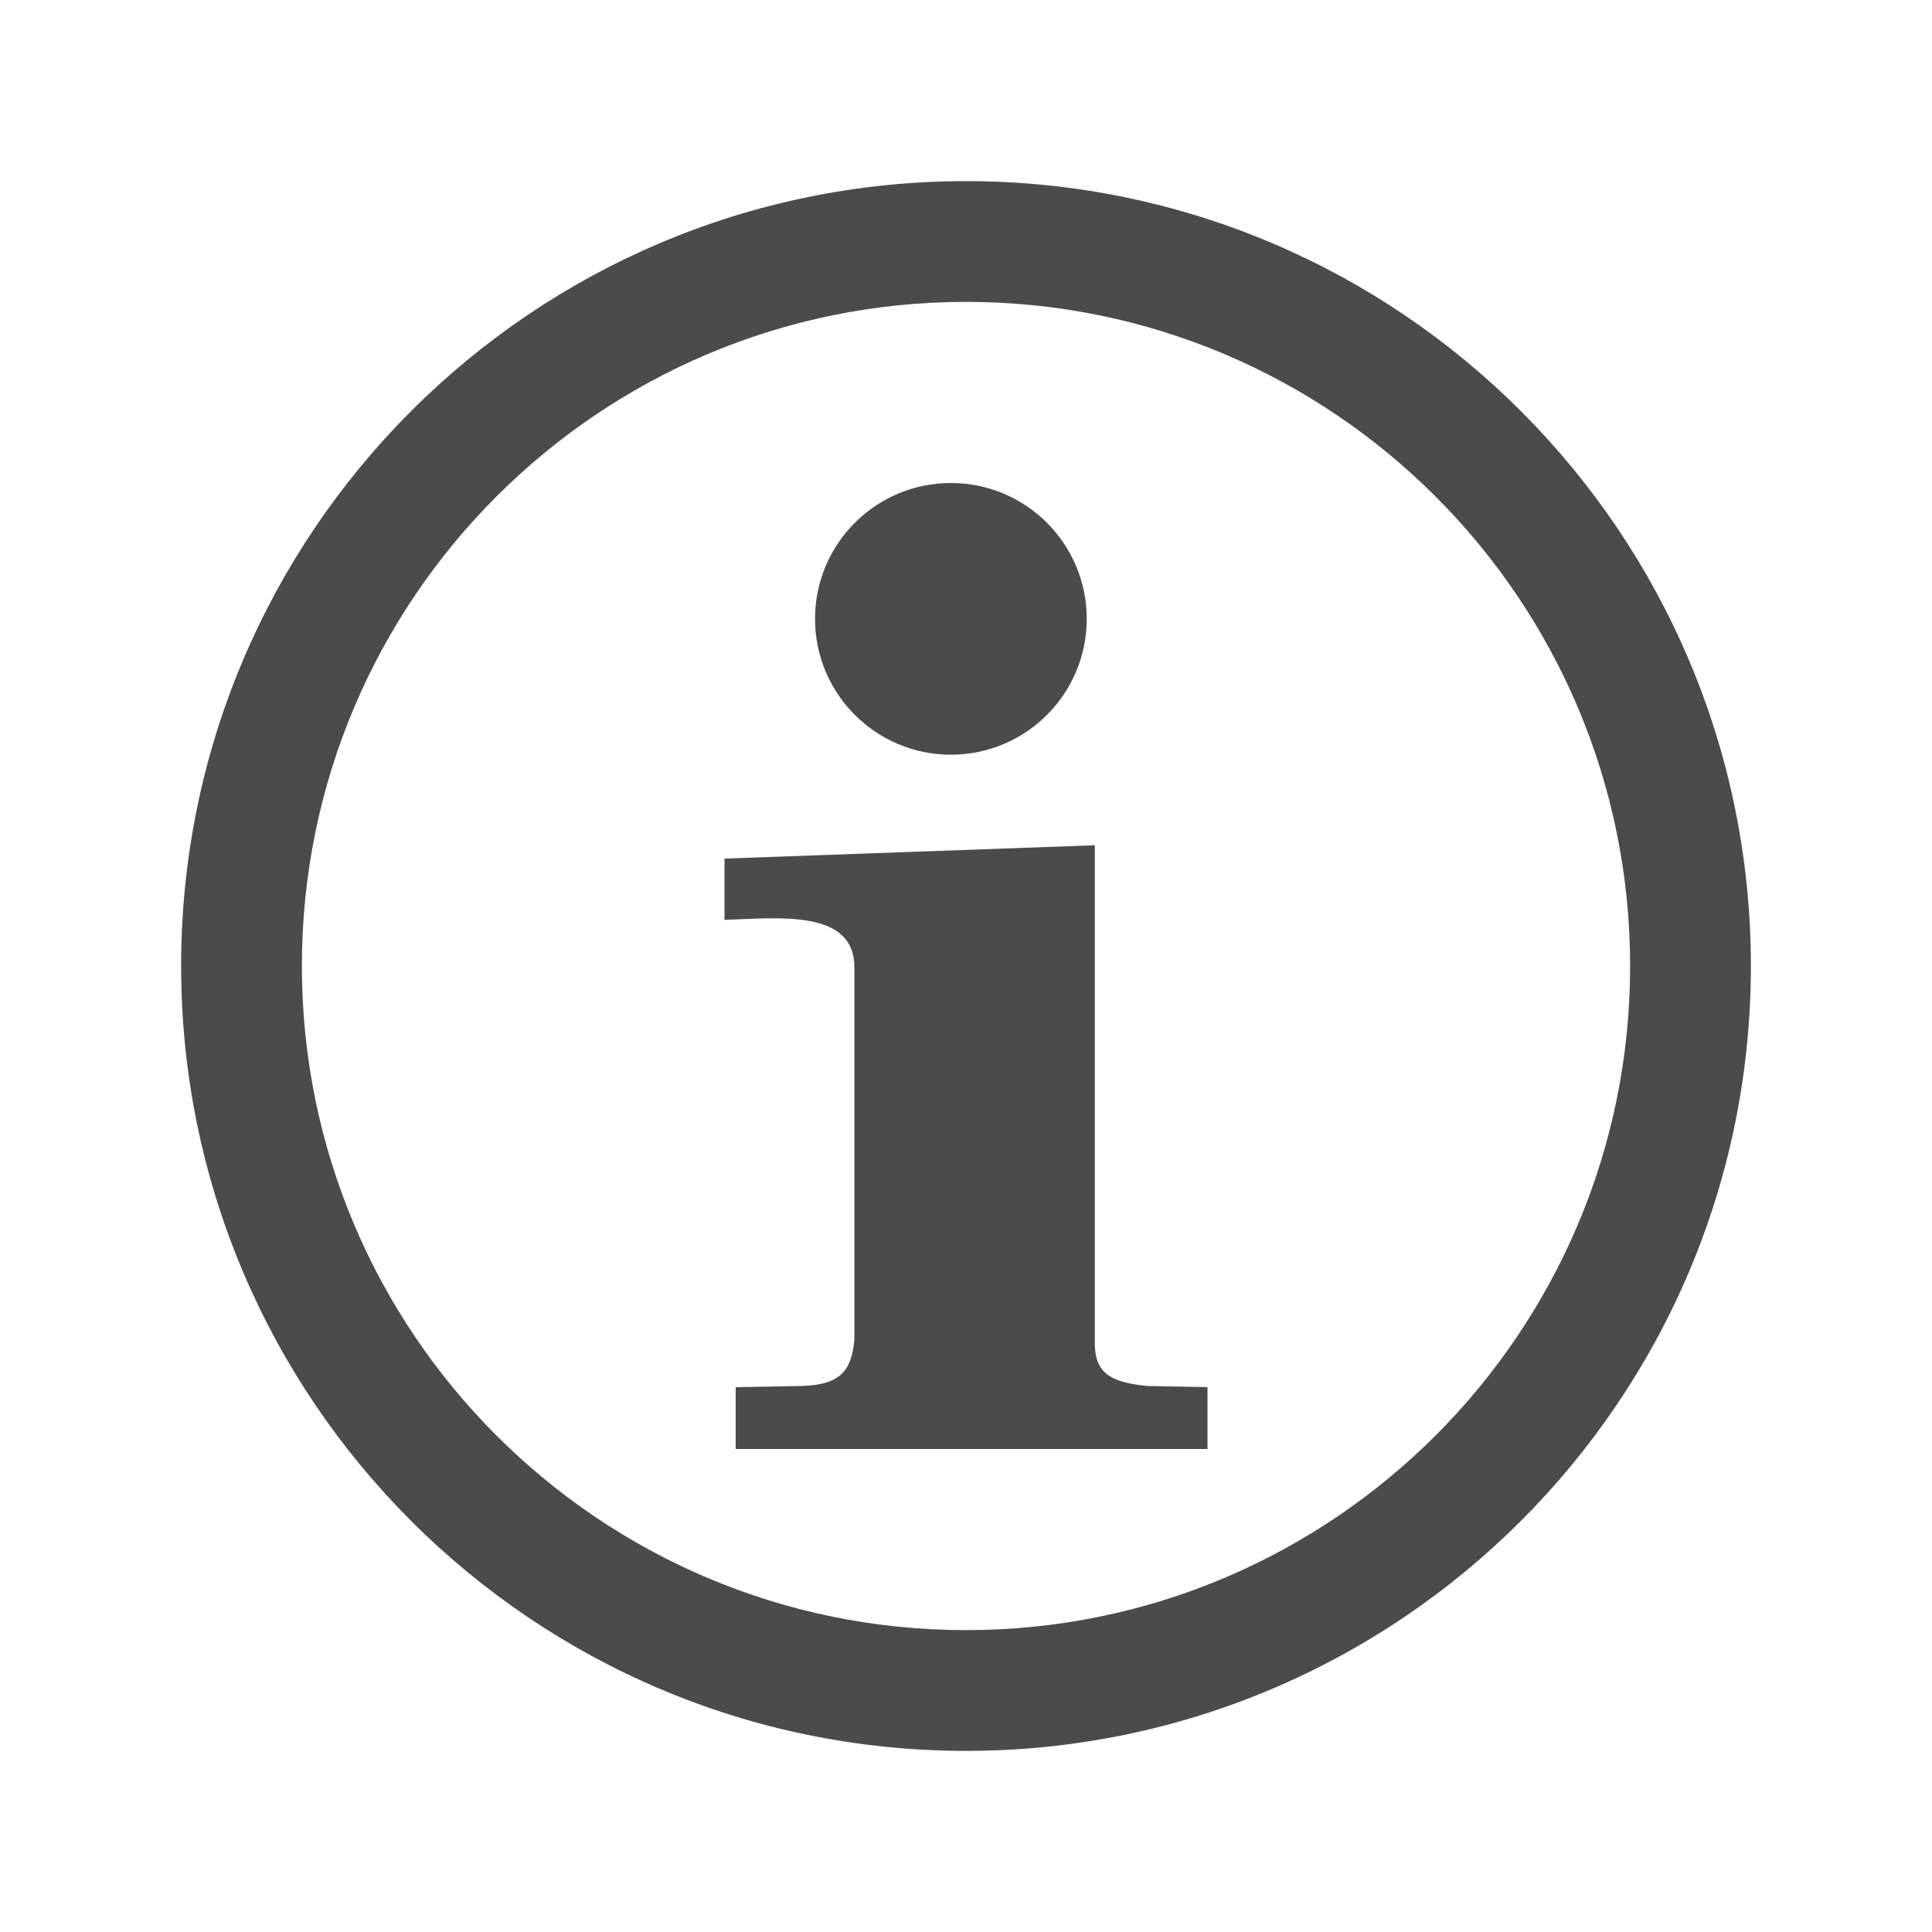
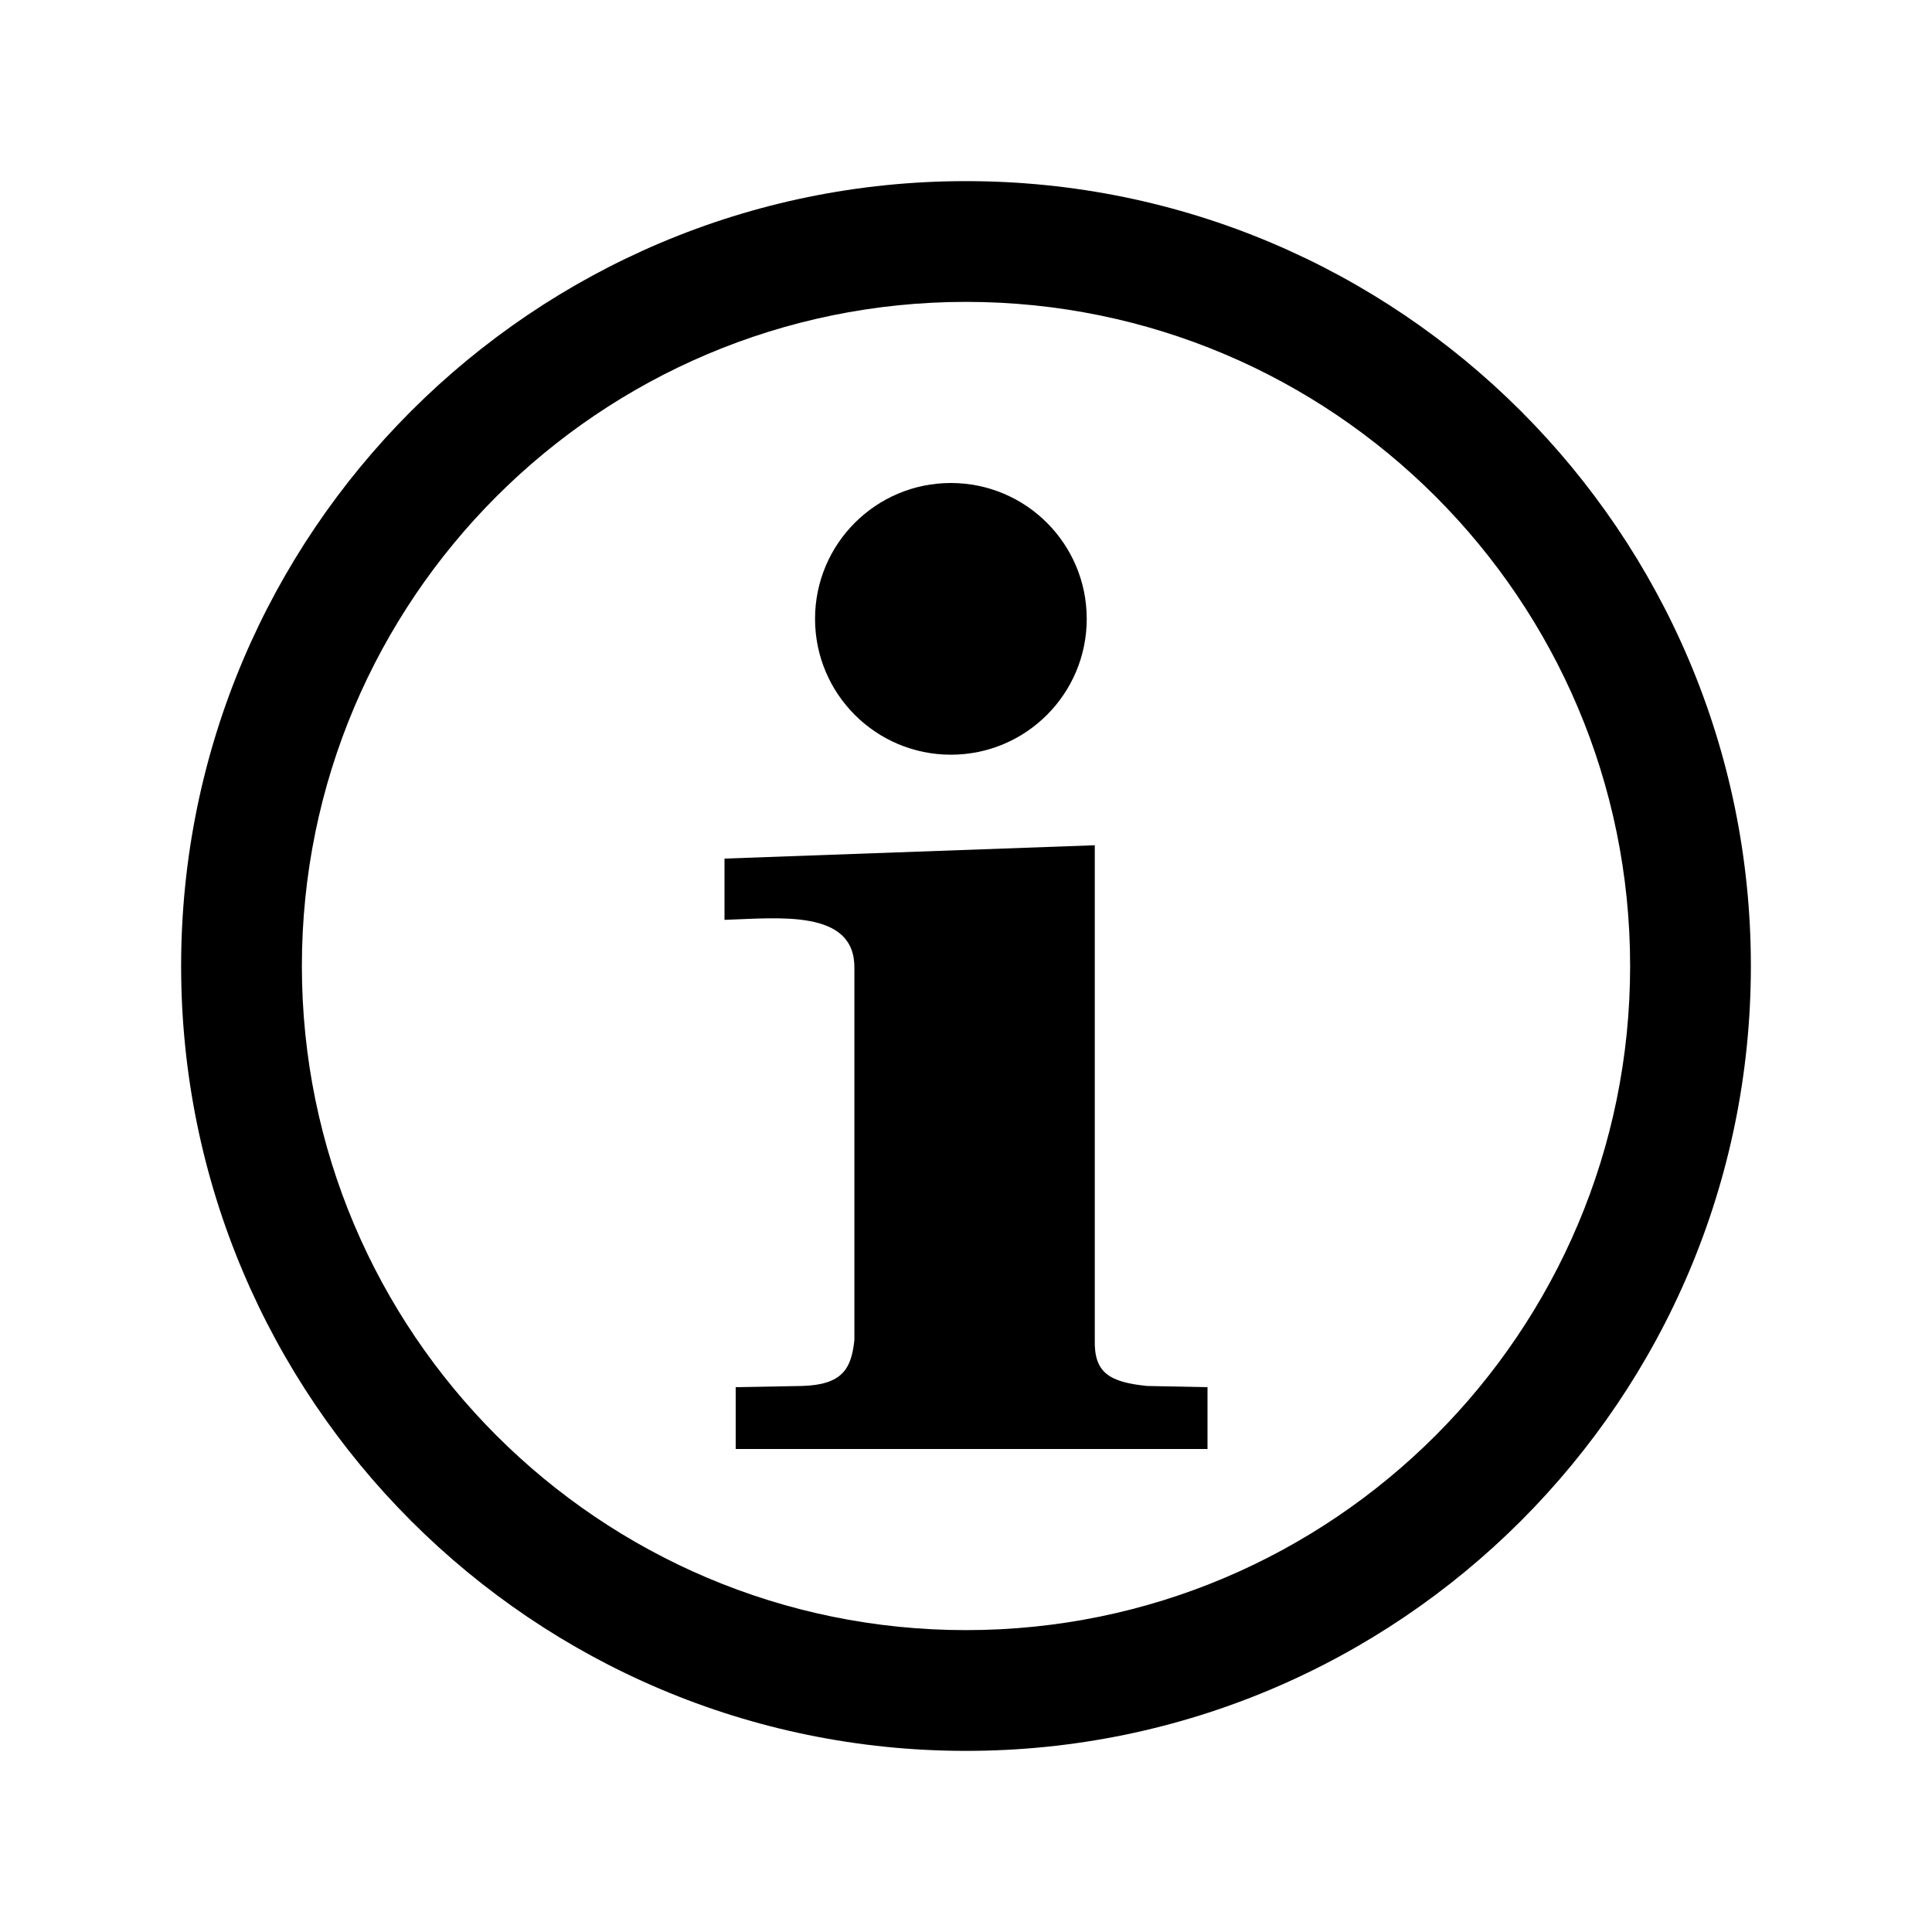
<svg xmlns="http://www.w3.org/2000/svg" height="160" width="160" version="1.0">
-   <g fill="#4b4b4b">
+   <g fill="#000000">
    <path d="m80 15c-35.88 0-65 29.12-65 65s29.12 65 65 65 65-29.12 65-65-29.12-65-65-65zm0 10c30.36 0 55 24.64 55 55s-24.64 55-55 55-55-24.64-55-55 24.64-55 55-55z" />
    <path d="m57.373 18.231a9.383 9.115 0 1 1 -18.767 0 9.383 9.115 0 1 1 18.767 0z" transform="matrix(1.1989 0 0 1.2342 21.214 28.75)" />
    <path d="m90.665 110.96c-0.069 2.73 1.211 3.5 4.327 3.82l5.008 0.1v5.12h-39.073v-5.12l5.503-0.1c3.291-0.1 4.082-1.38 4.327-3.82v-30.813c0.035-4.879-6.296-4.113-10.757-3.968v-5.074l30.665-1.105" />
  </g>
</svg>
